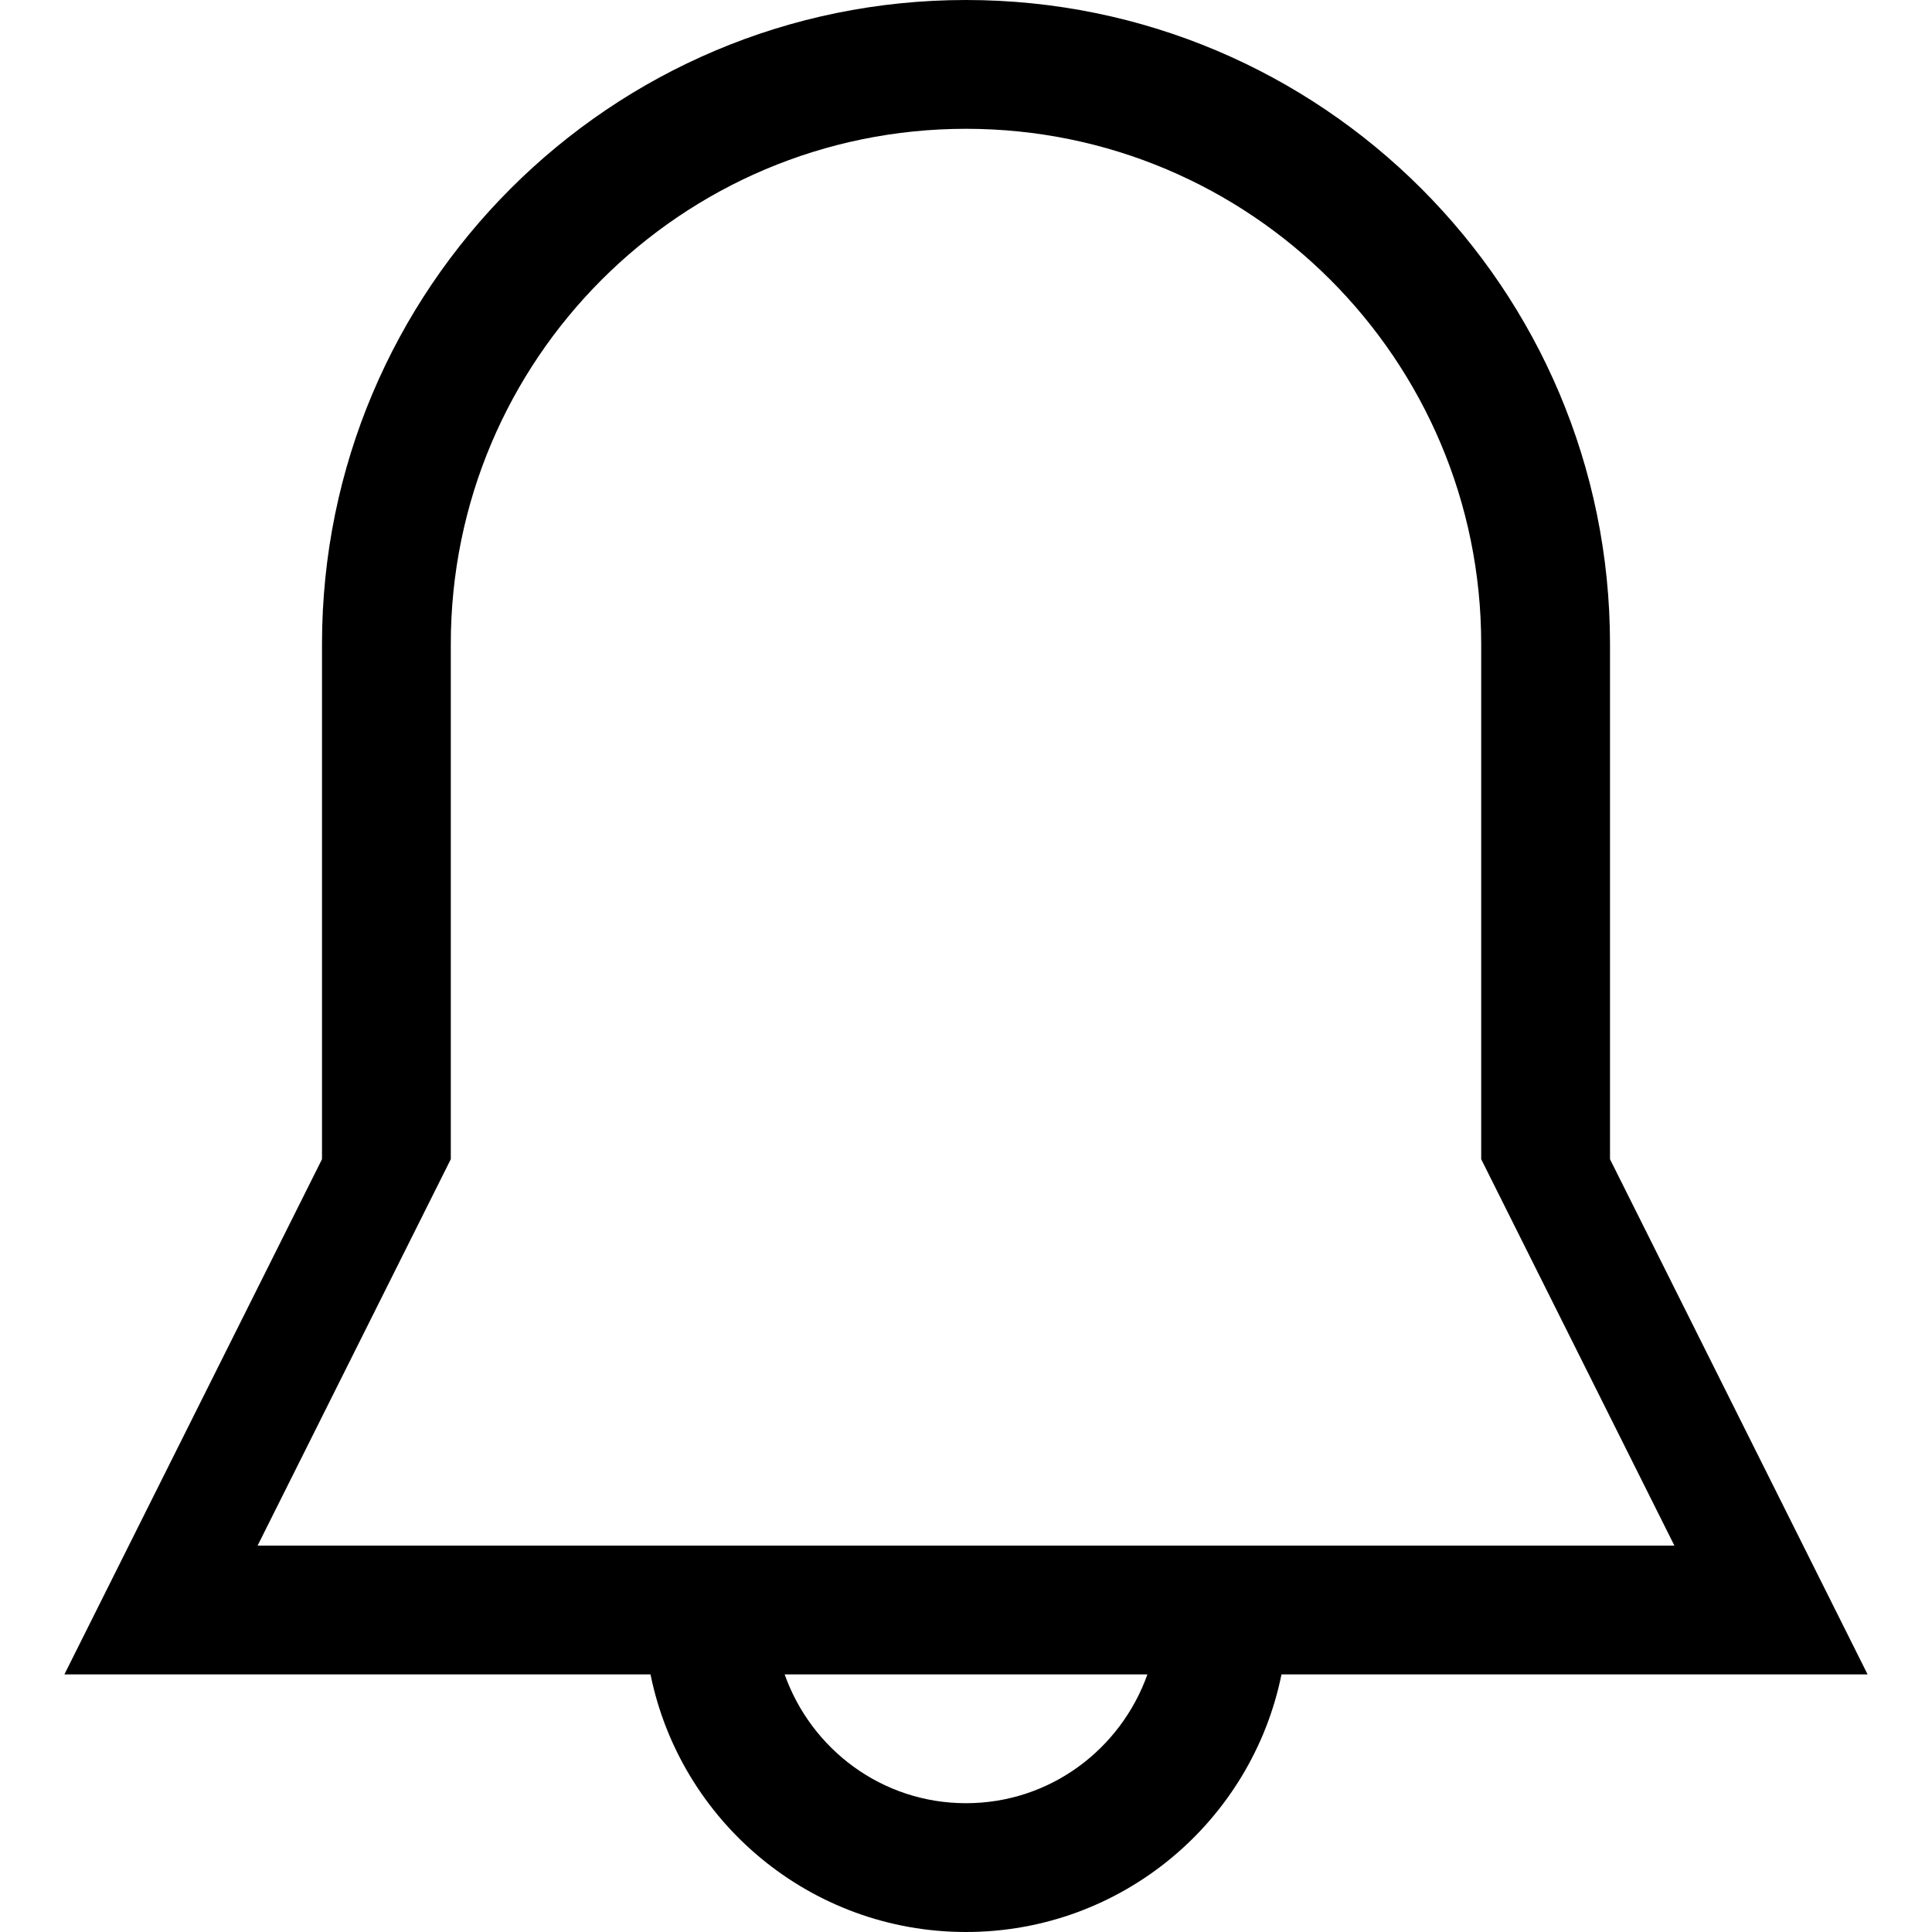
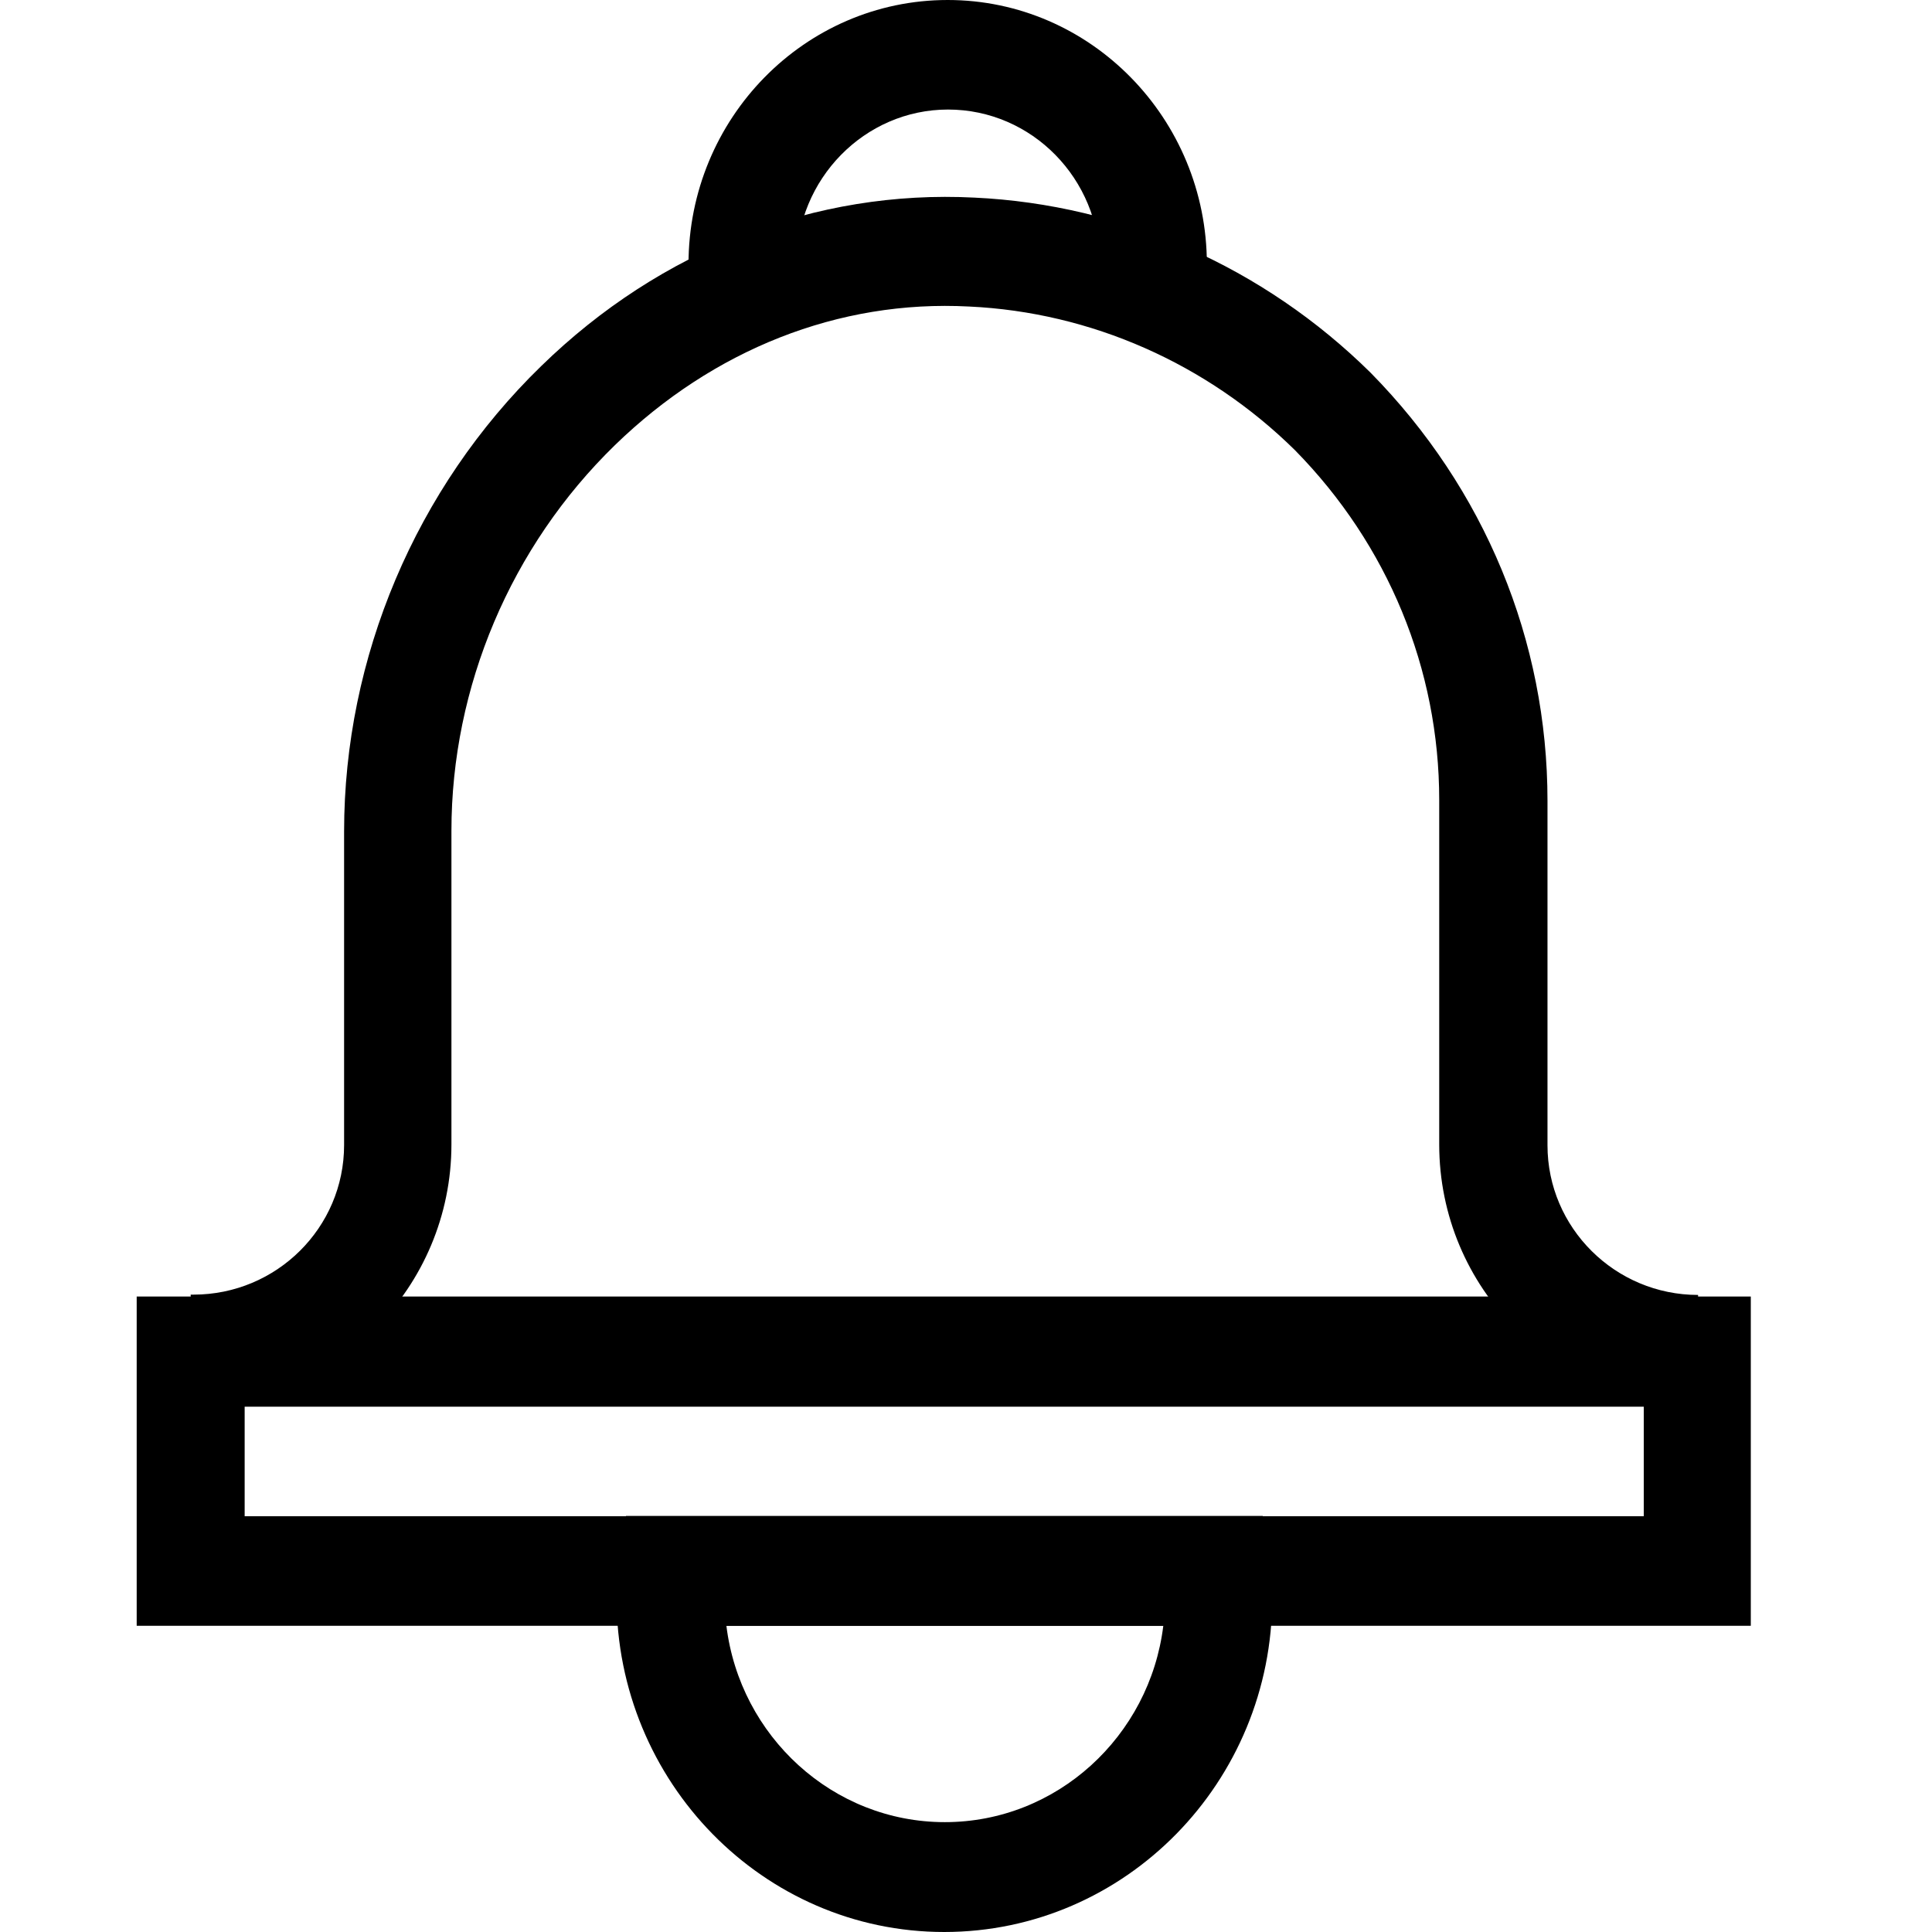
- <svg xmlns="http://www.w3.org/2000/svg" version="1.1" id="Capa_1" x="0px" y="0px" width="655.715px" height="655.715px" viewBox="0 0 655.715 655.715" style="enable-background:new 0 0 655.715 655.715;" xml:space="preserve">
-   <g>
-     <g id="_x36__27_">
-       <g>
-         <path d="M546.429,393.429V218.572C546.429,97.854,448.574,0,327.857,0S109.286,97.854,109.286,218.572v174.857L21.857,568.286     h198.922c10.12,49.878,54.206,87.429,107.078,87.429c52.872,0,96.958-37.551,107.078-87.429h198.922L546.429,393.429z      M327.857,612c-28.502,0-52.522-18.294-61.55-43.714h123.121C380.38,593.706,356.359,612,327.857,612z M87.429,524.571     L153,393.429V218.572c0-96.565,78.292-174.857,174.857-174.857c96.564,0,174.857,78.292,174.857,174.857v174.857l65.571,131.143     H87.429z" />
-       </g>
+ <svg xmlns="http://www.w3.org/2000/svg" version="1.1" id="Capa_1" x="0px" y="0px" viewBox="56 -56 612 612" style="enable-background:new 56 -56 612 612;" xml:space="preserve">
+   <style type="text/css">
+ 	.st0{display:none;}
+ 	.st1{display:inline;}
+ </style>
+   <g class="st0">
+     <g class="st1">
+       <path d="M286.7,125.2c-2.4,2.6-4,4.3-5.1,5.5C283.8,128.4,286.7,125.2,286.7,125.2z" />
+       <path d="M393,144.9c8,9.8,11.9,21.3,11.9,34.6c0,9.5-2.7,18.7-8.2,27.5c-3,5-6.9,9.8-11.8,14.5l-16.3,16.1    c-15.6,15.4-25.7,29-30.4,40.9c-4.6,11.9-6.9,27.5-6.9,47h36.3c0-17.1,1.9-30,5.8-38.8c3.9-8.8,12.3-19.4,25.4-32.1    c17.9-17.4,29.8-30.6,35.7-39.5s8.9-20.6,8.9-35.1c0-23.8-8-43.3-24.1-58.6C403.2,106,381.8,98.4,355,98.4    c-28.9,0-51.7,8.9-68.3,26.8s-24.9,41.4-24.9,70.8h36.3c0.7-17.7,3.5-31.2,8.3-40.6c8.7-16.8,24.4-25.3,47.1-25.3    C371.9,130.2,385,135.1,393,144.9z" />
+       <path d="M668,250C668,81,531-56,362-56C193-56,56,81,56,250c0,169,137,306,306,306C531,556,668,419,668,250z M83.8,250    C83.8,96.4,208.4-28.2,362-28.2S640.2,96.4,640.2,250S515.6,528.2,362,528.2S83.8,403.6,83.8,250z" />
+       <rect x="330.5" y="359.2" width="40.6" height="42.4" />
    </g>
  </g>
+   <path d="M355.1,556c-57.3,0-103.8-47.5-103.8-105.9c0-4.2,0.1-7.7,0.6-11.3l2.4-14.6H456l2.4,14.6c0.6,3.6,0.6,7.1,0.6,11.3  C459.1,508.5,412.5,556,355.1,556z M286.1,459c4.3,35,33.7,62.2,69.2,62.2c35.5,0,64.9-27.2,69.2-62.2H286.1z" />
+   <path d="M593.6,388.8c-45,0-81.7-36.8-81.7-82.3V197.4c0-41.4-16.2-80.8-45.7-110.8C438.4,59.2,401.6,42.9,363,41.1  c-41.4-2.2-81.1,13.7-112.2,43.9c-33,32.1-51.8,76.6-51.8,122.2v99.3c0,45.3-36.7,82.3-81.7,82.3l-0.9-34.7h0.9  c26.3,0,47.7-21.2,47.7-47.4v-99.3c0-55.1,22.7-108.8,62.4-147.4c37.9-37,87-56,137.3-53.4c46.9,2.2,91.6,22,125.5,55.5  c36.1,36.7,56,84.8,56,135.6v109.1c0,26.1,21.4,47.4,47.7,47.4v34.7H593.6z" />
+   <path d="M421.5,45.1c-9.4,0-17.1-7.7-17.1-17.4c0-27-21.5-49-48.1-49c-26.4,0-48,22-48,49c0,9.7-7.6,17.4-17.1,17.4  c-9.4,0-17.1-7.7-17.1-17.4c0-46.2,36.8-83.7,82.1-83.7s82.1,37.6,82.1,83.7C438.6,37.2,431,45.1,421.5,45.1z" />
+   <path d="M610.7,459H99.3V354.7h511.3V459z M133.5,424.3h443.2v-34.7H133.5V424.3z" />
</svg>
